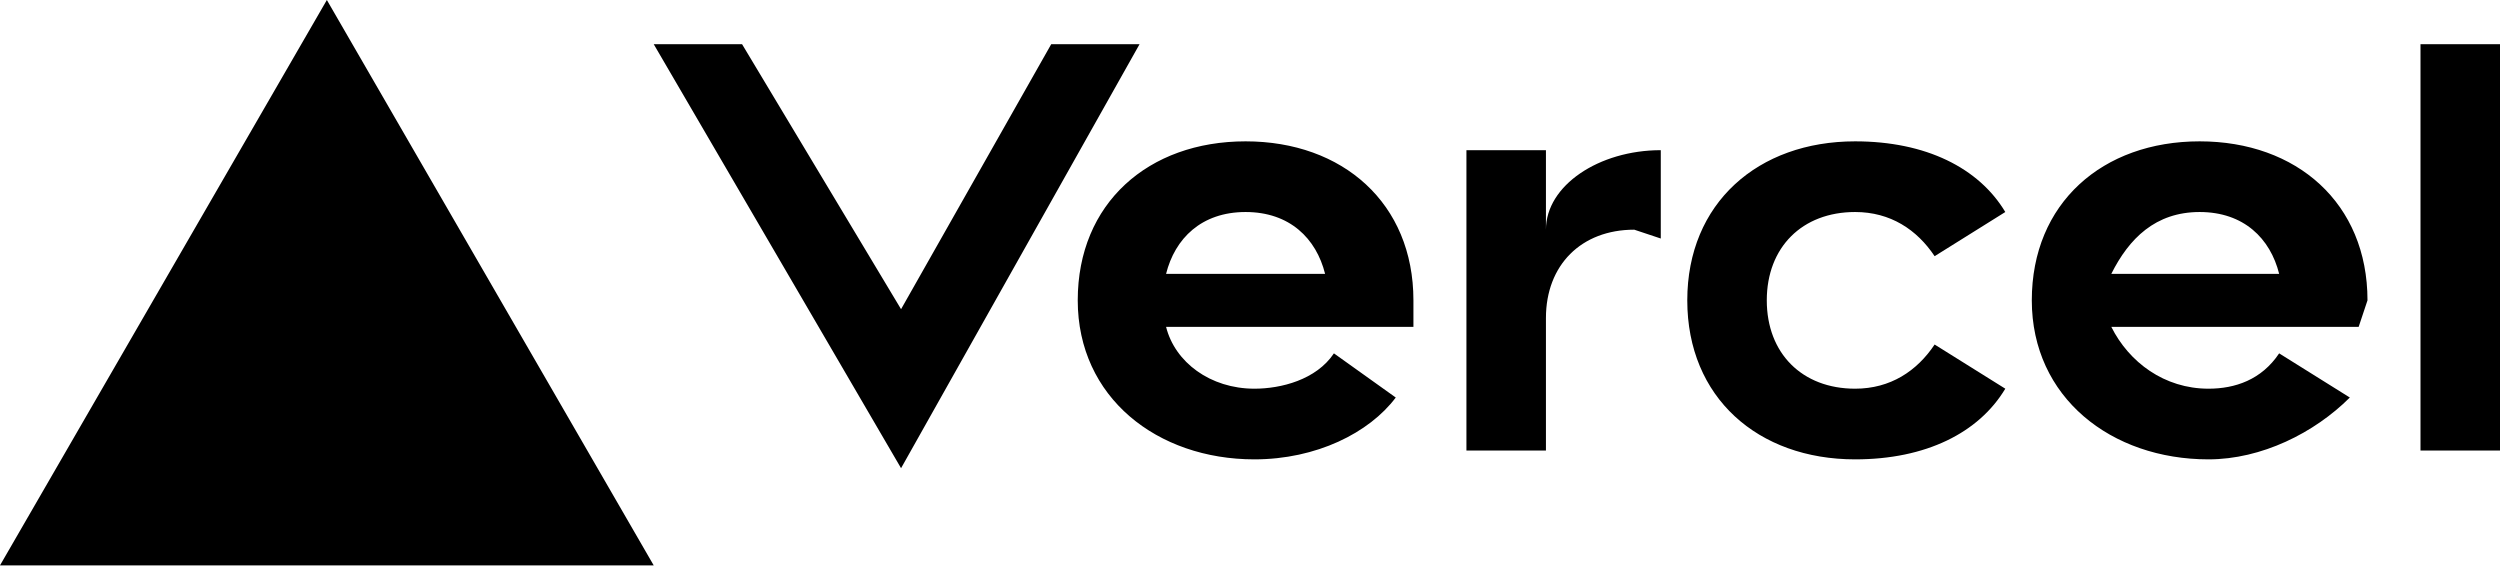
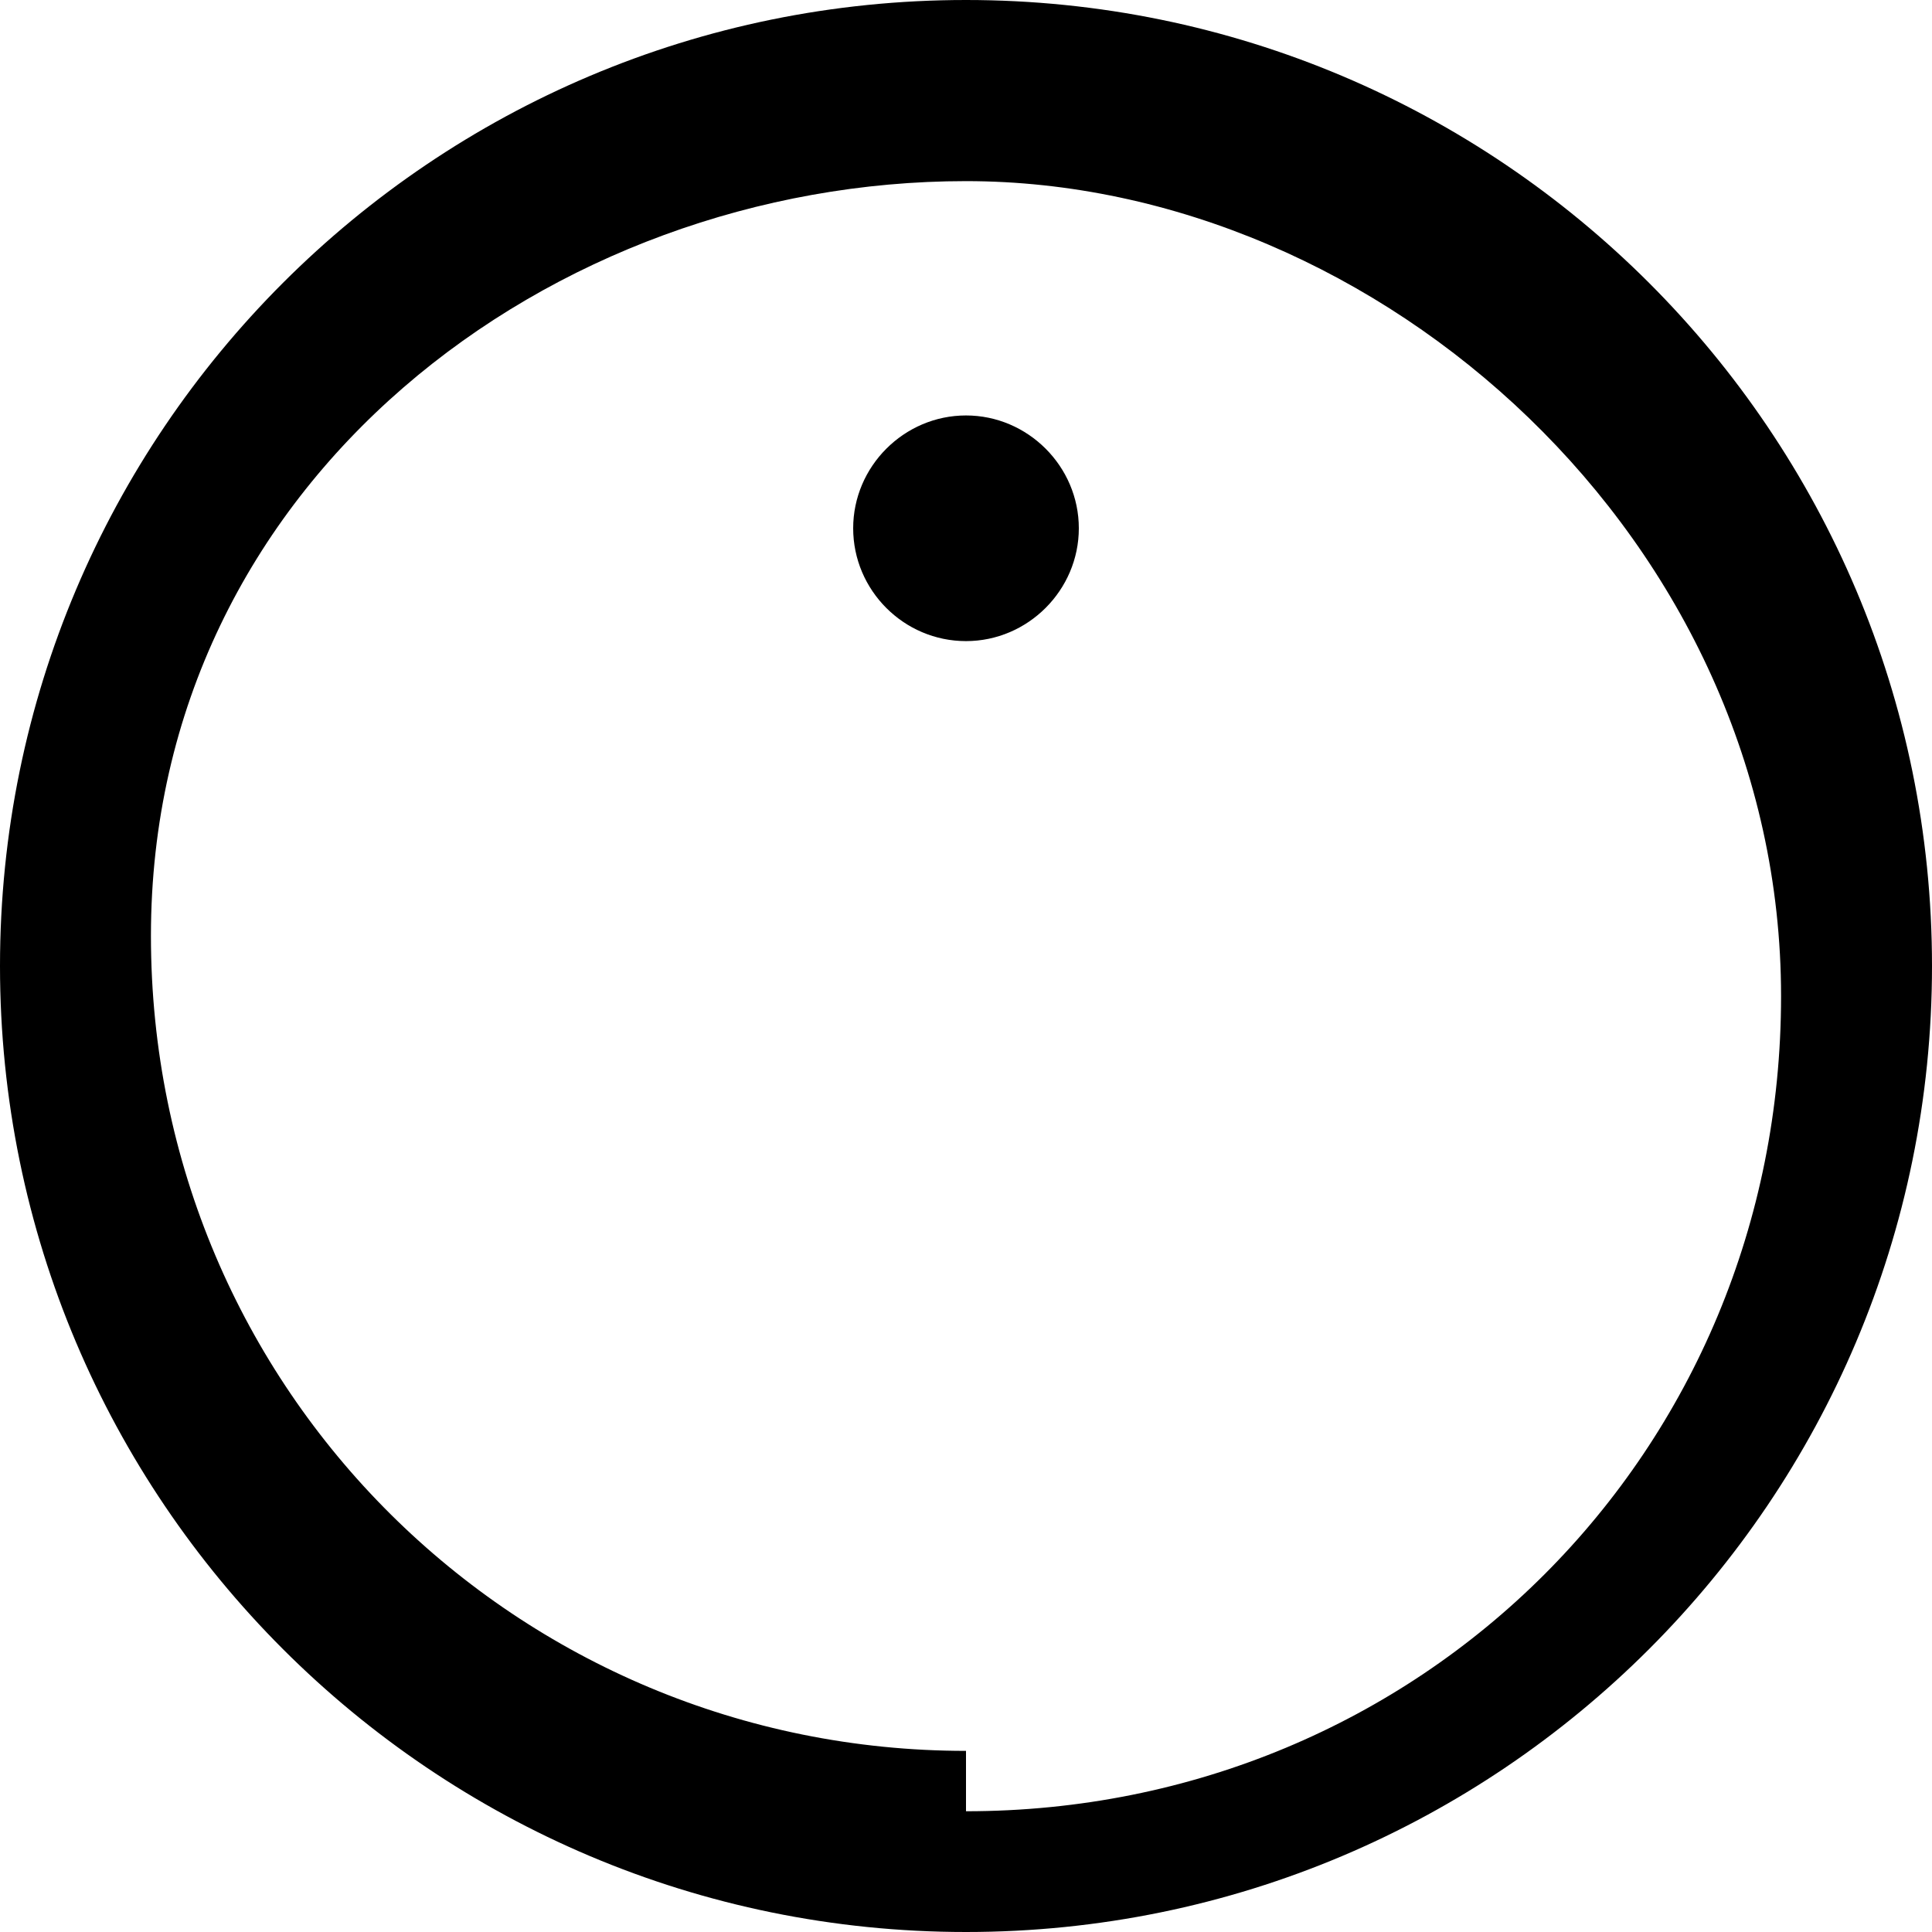
- <svg xmlns="http://www.w3.org/2000/svg" fill="none" viewBox="0 0 283 64">
-   <path fill="black" d="M141 16c-11 0-19 7-19 18s9 18 20 18c7 0 13-3 16-7l-7-5c-2 3-6 4-9 4-5 0-9-3-10-7h28v-3c0-11-8-18-19-18zm-9 15c1-4 4-7 9-7s8 3 9 7h-18zm117-15c-11 0-19 7-19 18s9 18 20 18c6 0 12-3 16-7l-8-5c-2 3-5 4-8 4-5 0-9-3-11-7h28l1-3c0-11-8-18-19-18zm-10 15c2-4 5-7 10-7s8 3 9 7h-19zm-39 3c0 6 4 10 10 10 4 0 7-2 9-5l8 5c-3 5-9 8-17 8-11 0-19-7-19-18s8-18 19-18c8 0 14 3 17 8l-8 5c-2-3-5-5-9-5-6 0-10 4-10 10zm83-29v46h-9V5h9zM37 0l37 64H0L37 0zm92 5-27 48L74 5h10l18 30 17-30h10zm59 12v10l-3-1c-6 0-10 4-10 10v15h-9V17h9v9c0-5 6-9 13-9z" />
+ <svg xmlns="http://www.w3.org/2000/svg" viewBox="0 0 512 512">
+   <path fill="currentColor" d="M256 0C114.6 0 0 114.6 0 256s114.6 256 256 256s256-114.6 256-256S397.4 0 256 0zm0 464c-118.7 0-216-95.3-216-216S146.3 48 256 48s216 95.3 216 216-95.3 216-216 216zm0-294.1c-16.5 0-29.9-13.5-29.9-29.9s13.5-29.9 29.9-29.9 29.9 13.5 29.9 29.9-13.5 29.9-29.9 29.9zm95-194.1c-53 0-96-43-96-96s43-96 96-96 96 43 96 96-43 96-96 96z" />
</svg>
